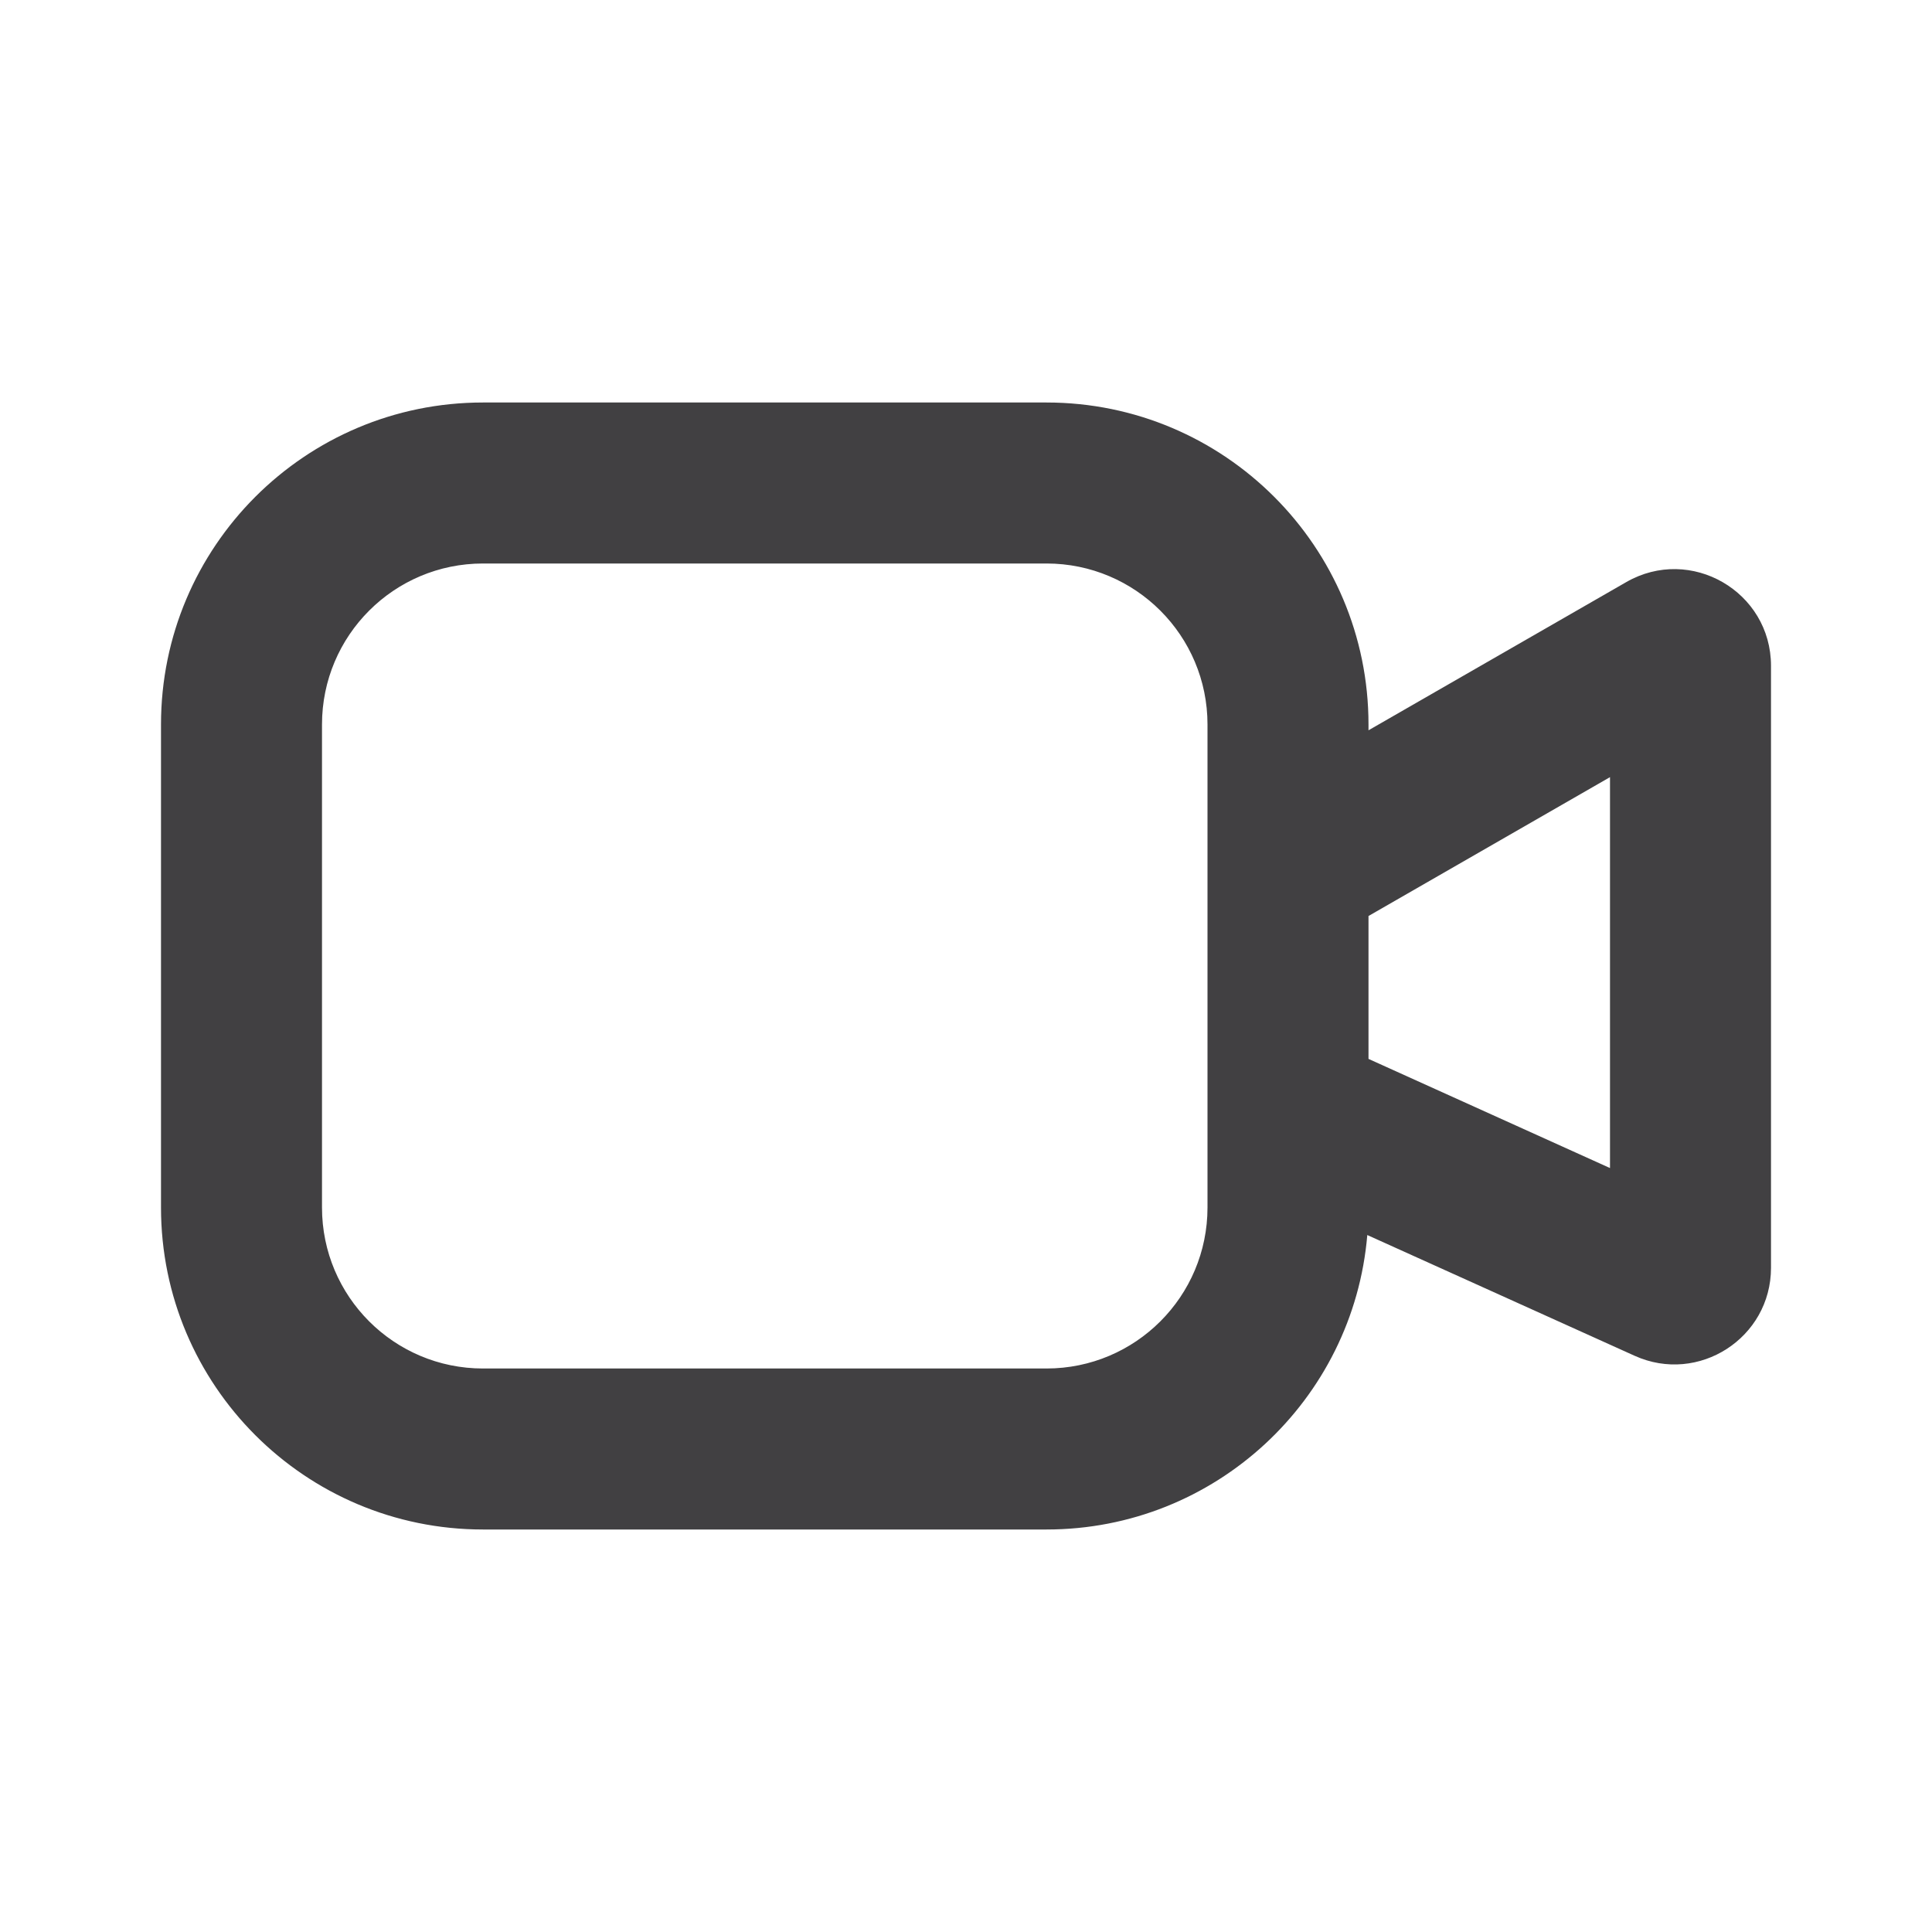
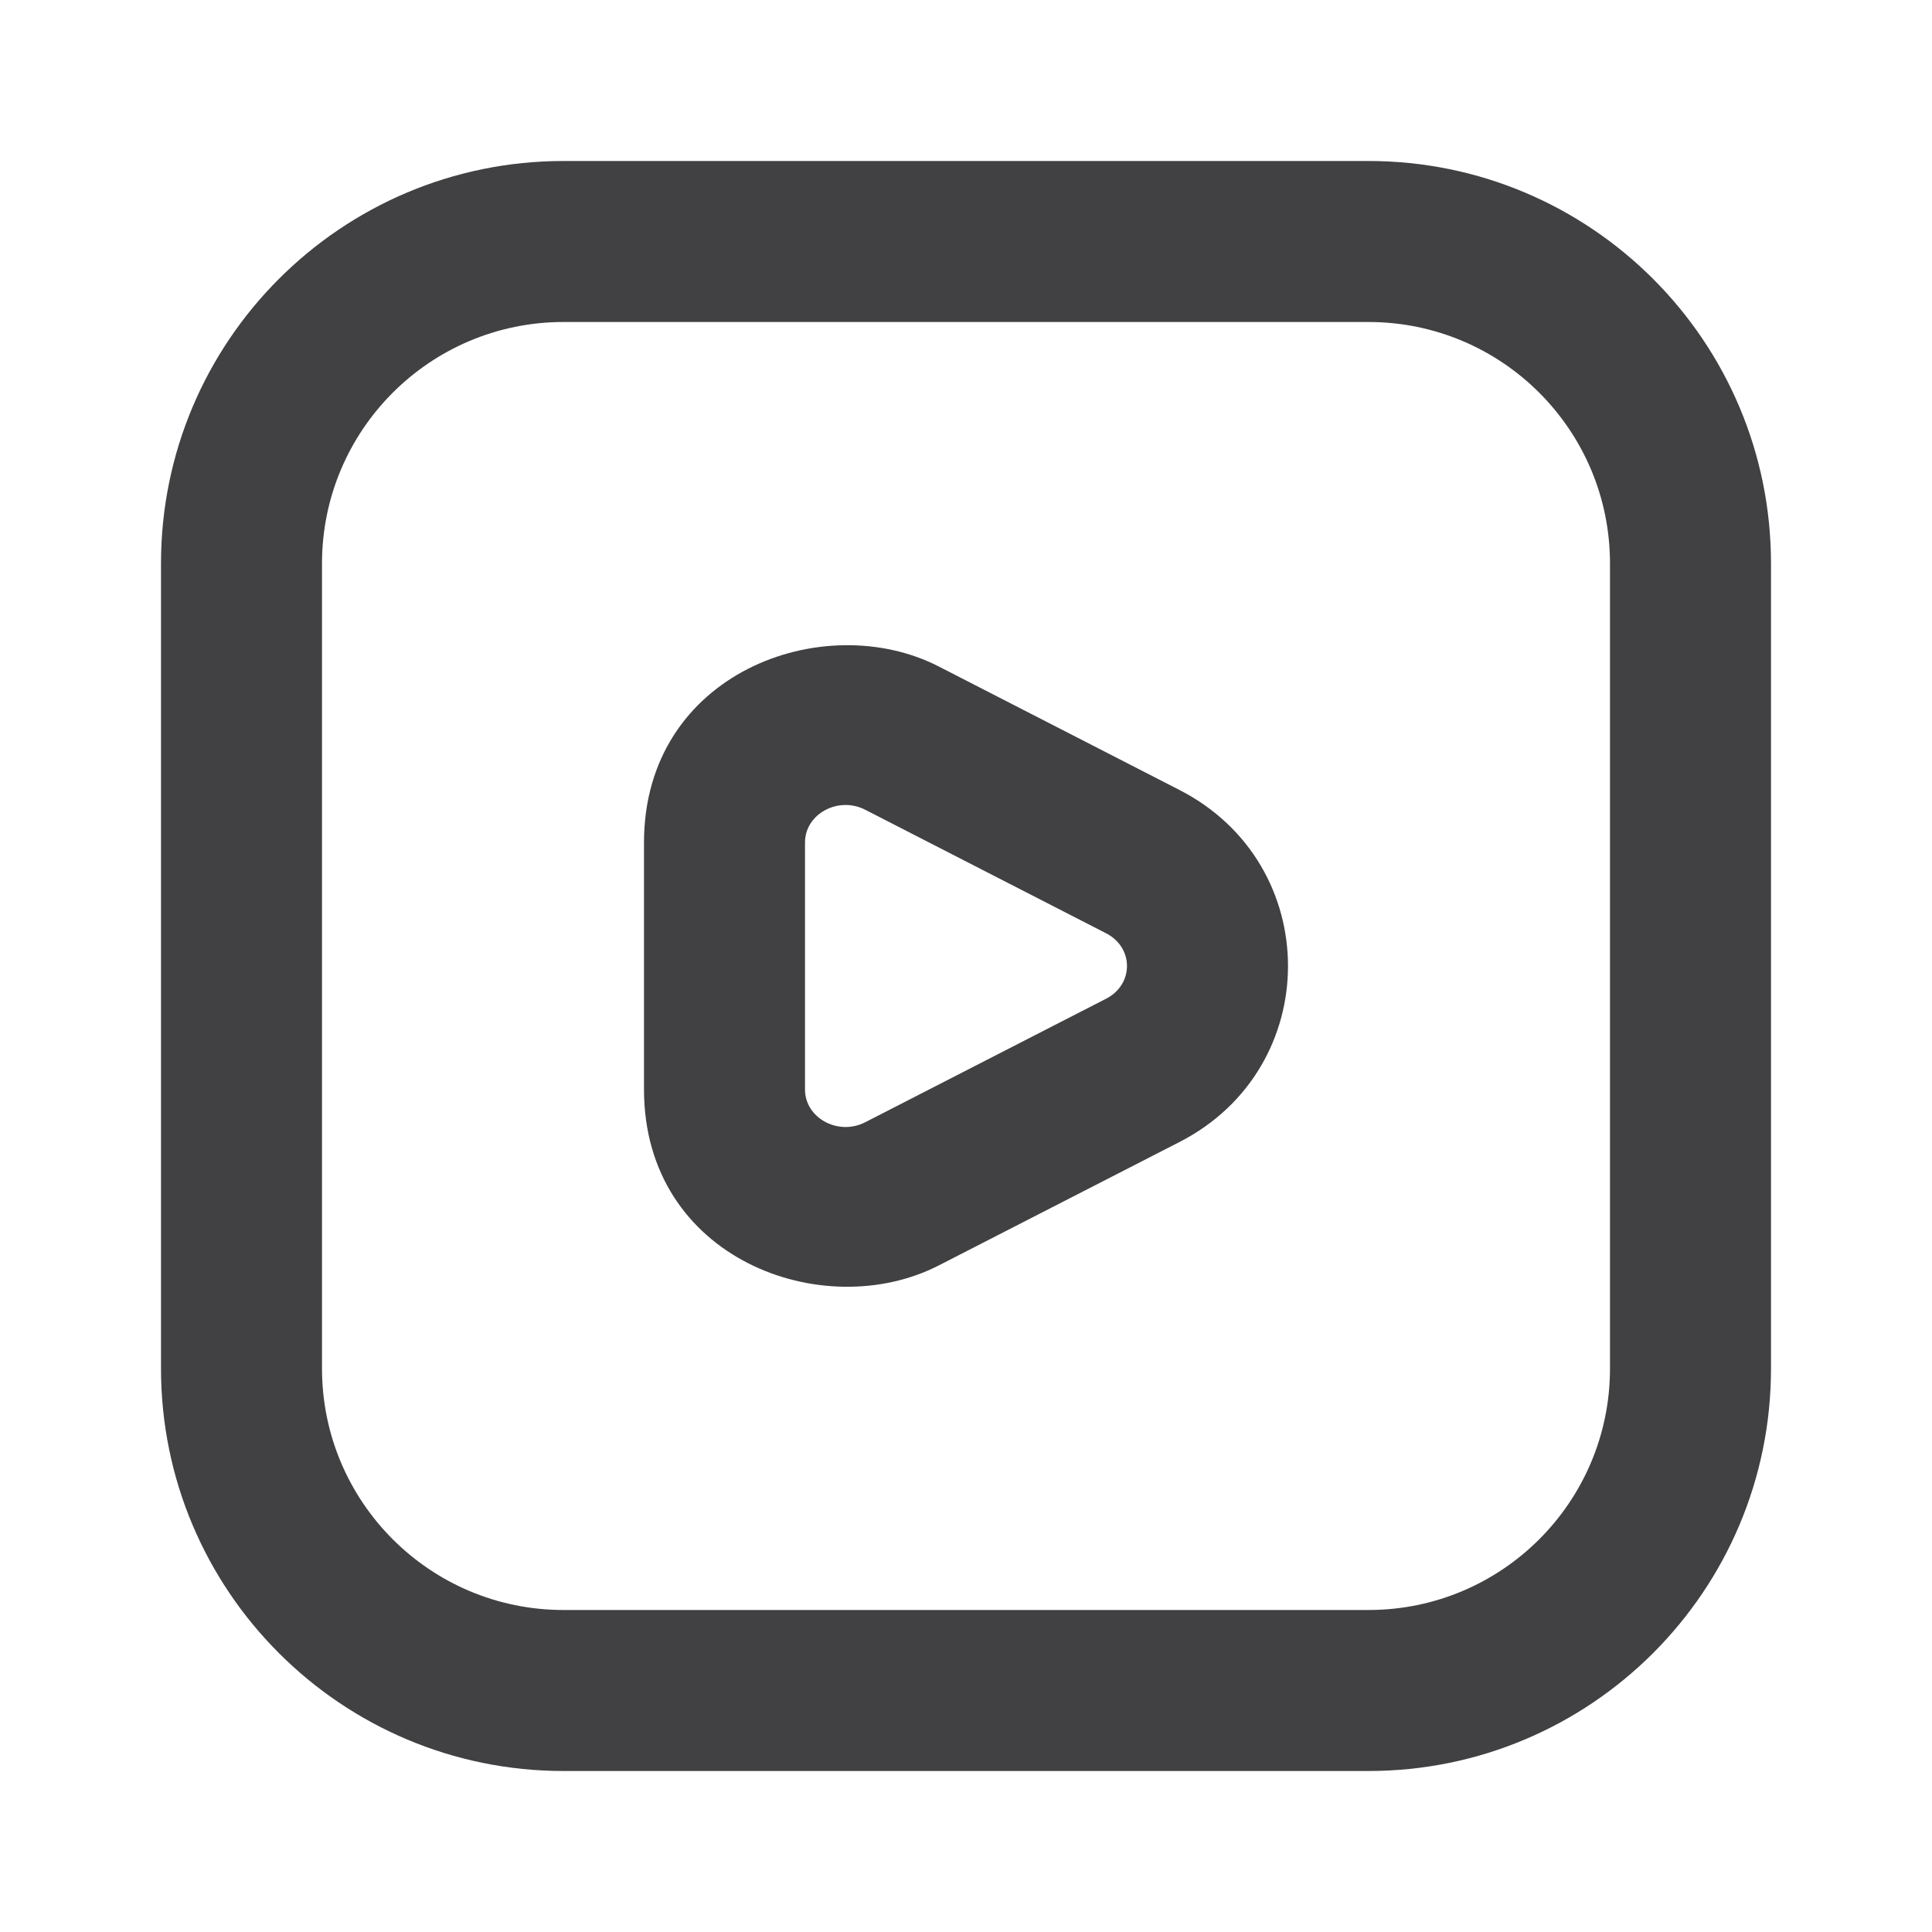
<svg xmlns="http://www.w3.org/2000/svg" width="24" height="24" viewBox="0 0 24 24" fill="none">
-   <path fill-rule="evenodd" clip-rule="evenodd" d="M2 9C2 6.791 3.791 5 6 5H13C15.209 5 17 6.791 17 9V9.072L20.202 7.231C21.002 6.771 22 7.349 22 8.271V15.749C22 16.62 21.1 17.201 20.306 16.842L16.985 15.342C16.812 17.391 15.094 19 13 19H6C3.791 19 2 17.209 2 15V9ZM17 13.154L20 14.51V9.654L17 11.379V13.154ZM15 9C15 7.895 14.105 7 13 7H6C4.895 7 4 7.895 4 9V15C4 16.105 4.895 17 6 17H13C14.105 17 15 16.105 15 15V9Z" fill="#414042" />
+   <path fill-rule="evenodd" clip-rule="evenodd" d="M8 10.466V13.534C8 15.641 10.23 16.454 11.661 15.72L14.653 14.186C16.449 13.265 16.449 10.735 14.653 9.814L11.661 8.279C10.23 7.546 8 8.359 8 10.466ZM10 13.534C10 13.889 10.413 14.113 10.748 13.941L13.741 12.406C14.086 12.229 14.086 11.771 13.741 11.594L10.748 10.059C10.413 9.887 10 10.111 10 10.466V13.534Z" fill="#414042" />
+   <path fill-rule="evenodd" clip-rule="evenodd" d="M7 2C4.239 2 2 4.239 2 7V17C2 19.761 4.239 22 7 22H17C19.761 22 22 19.761 22 17V7C22 4.239 19.761 2 17 2H7ZM4 7C4 5.343 5.343 4 7 4H17C18.657 4 20 5.343 20 7V17C20 18.657 18.657 20 17 20H7C5.343 20 4 18.657 4 17V7Z" fill="#414042" />
</svg>
